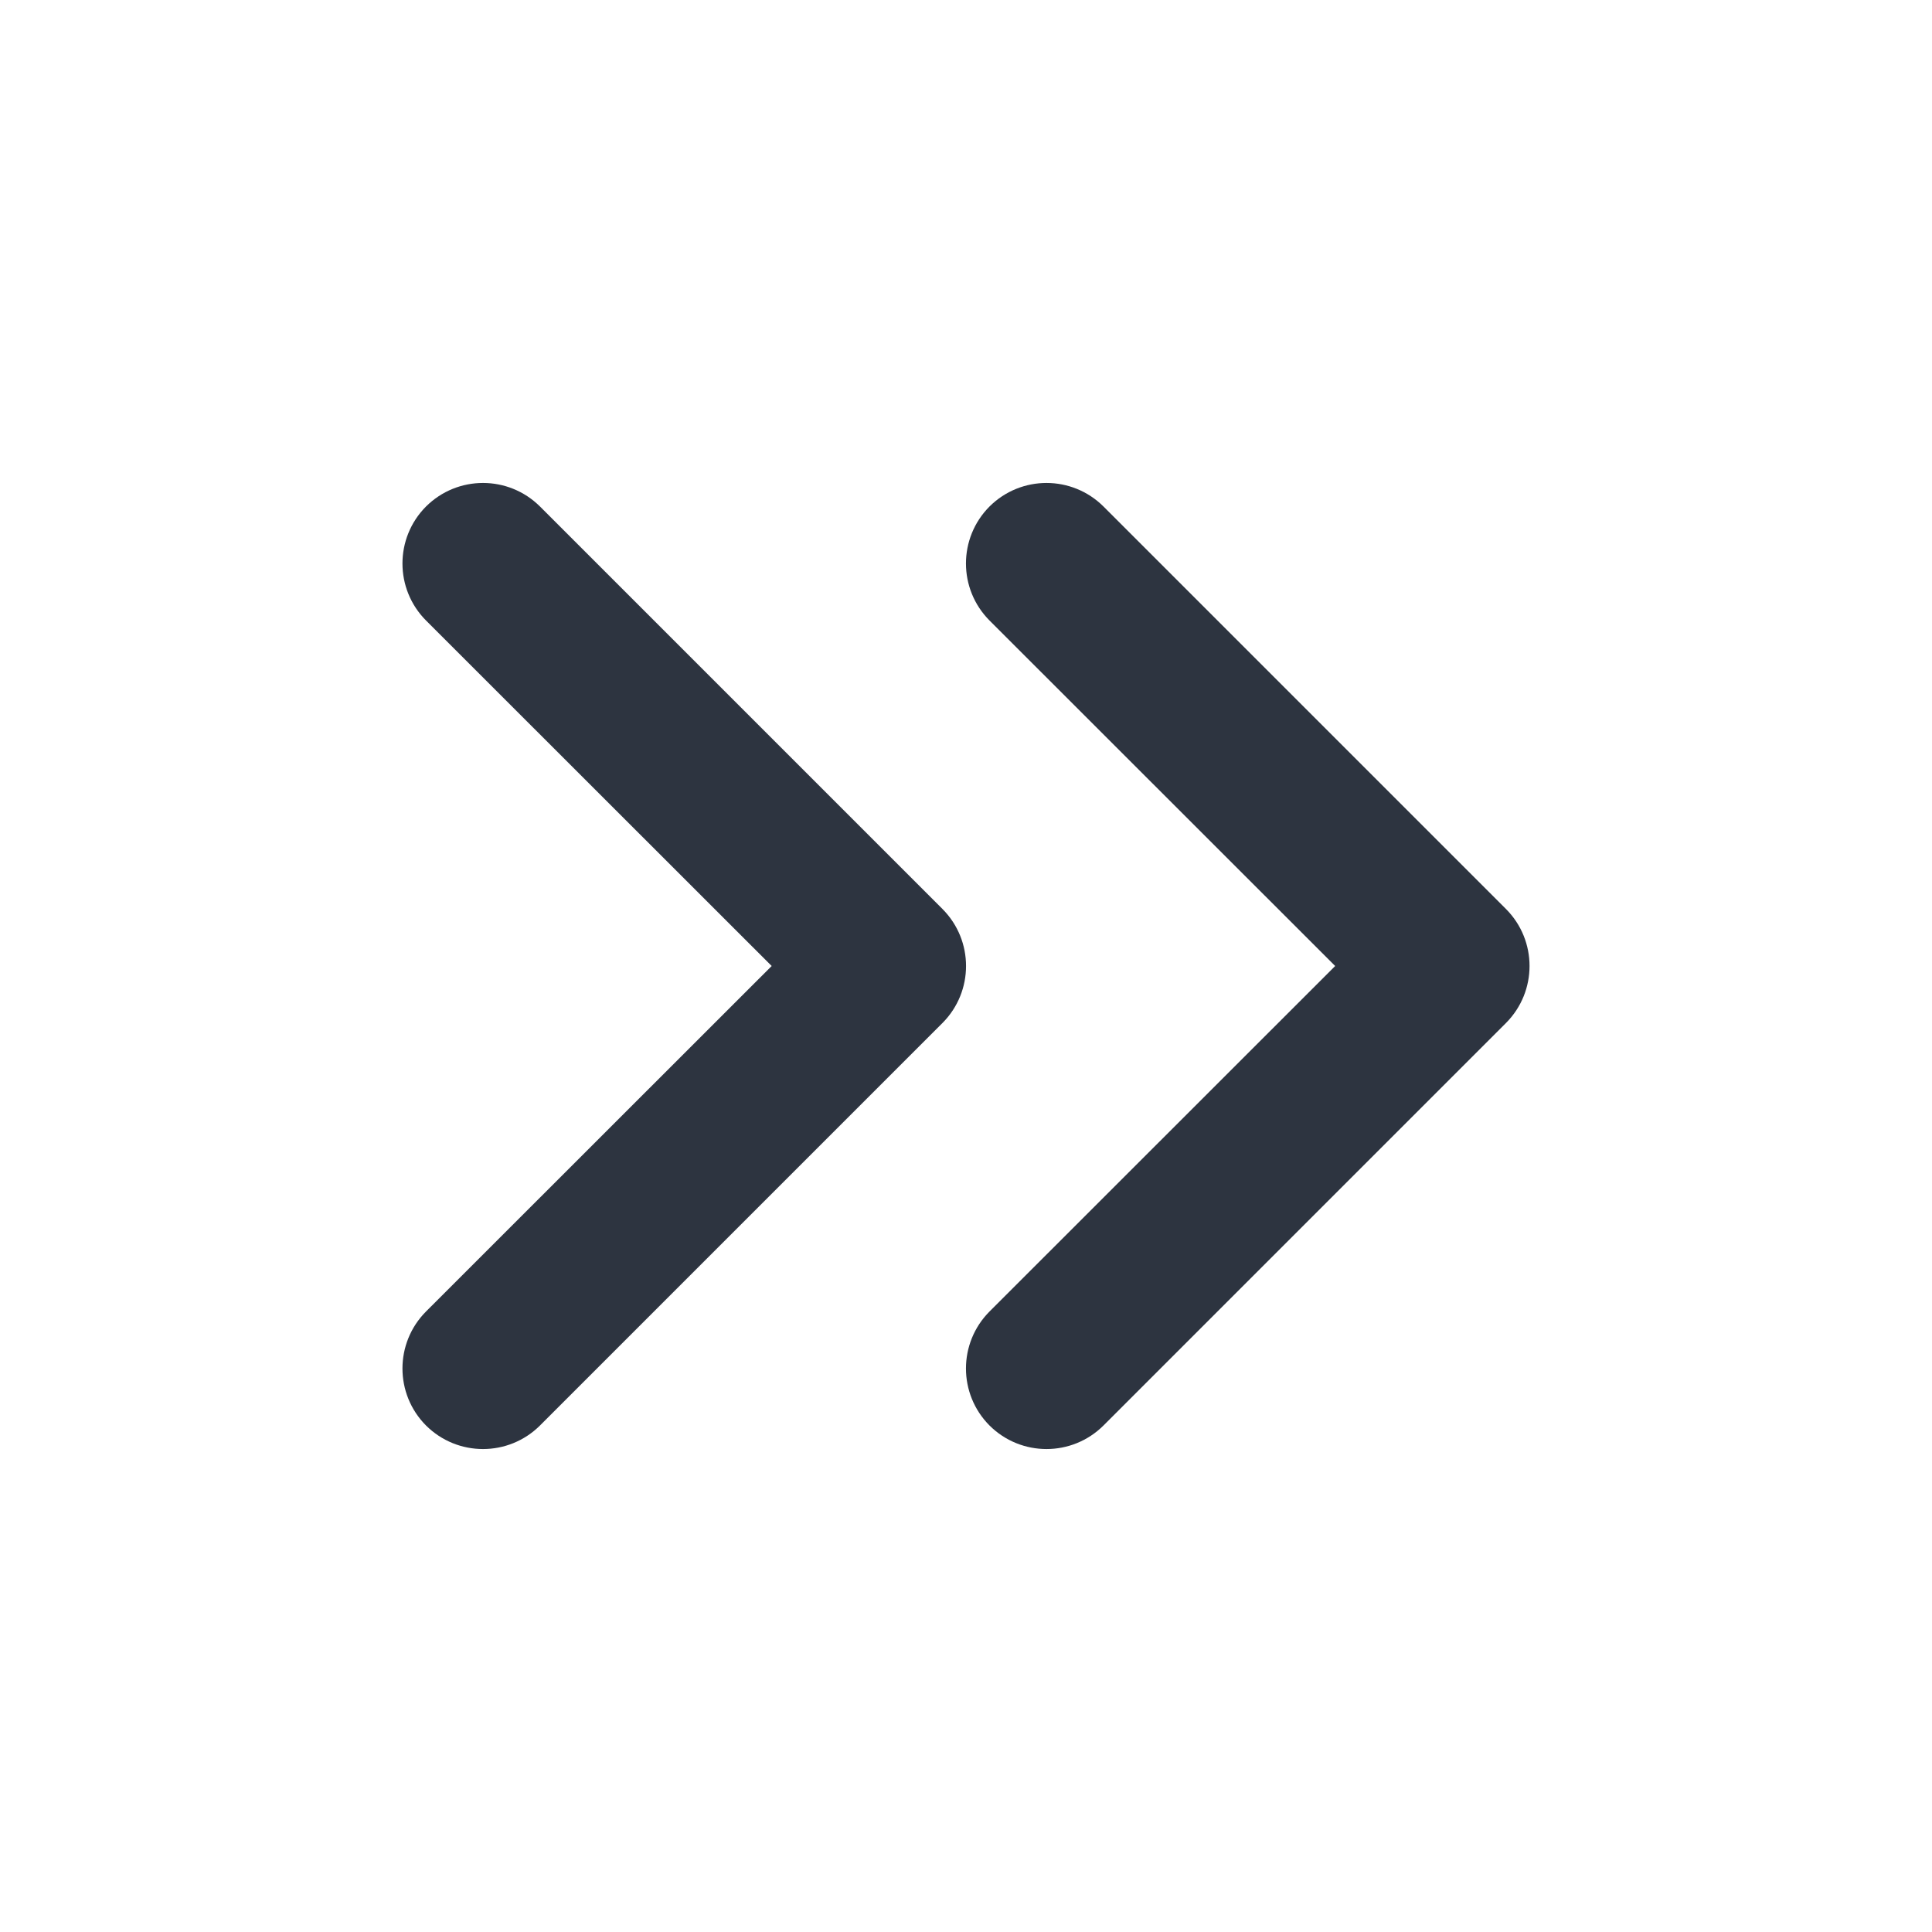
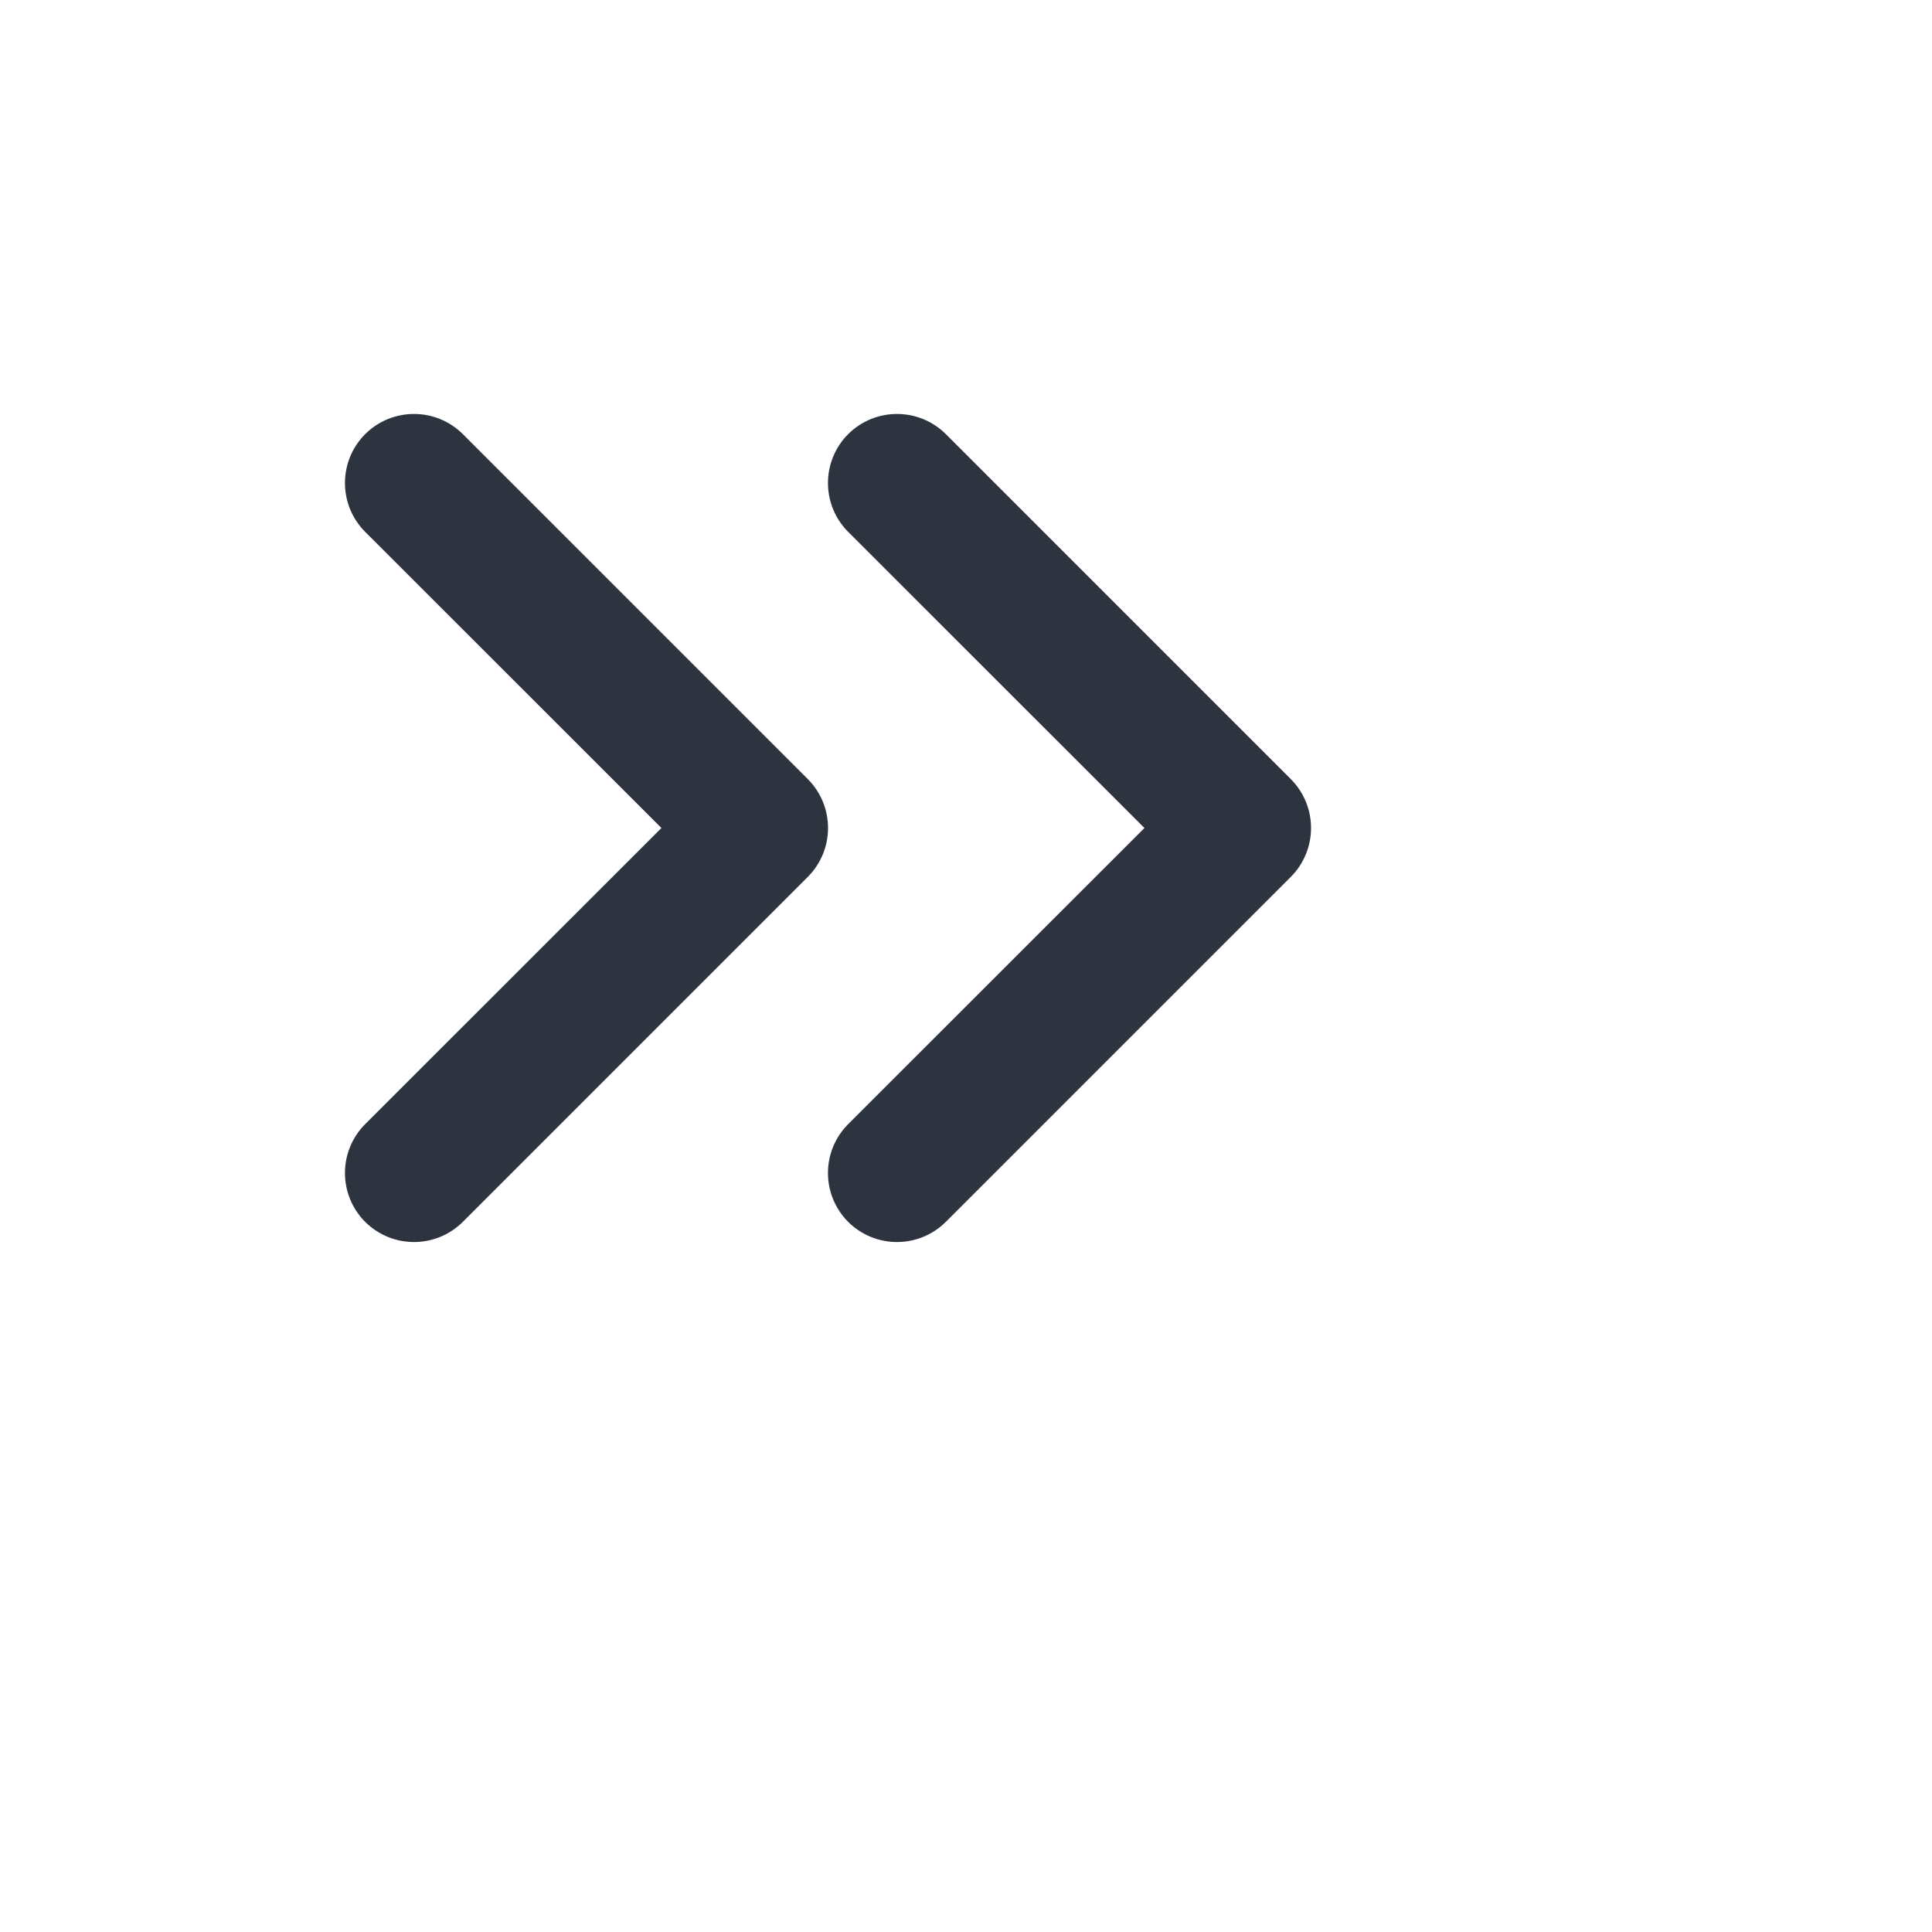
- <svg xmlns="http://www.w3.org/2000/svg" width="12" height="12" viewBox="0 0 12 12" fill="none">
+ <svg xmlns="http://www.w3.org/2000/svg" width="14" height="14" viewBox="0 0 14 14" aria-hidden="true">
  <path fill-rule="evenodd" clip-rule="evenodd" d="M3.354 3.146C3.158 2.951 2.842 2.951 2.646 3.146C2.451 3.342 2.451 3.658 2.646 3.854L4.793 6L2.646 8.146C2.451 8.342 2.451 8.658 2.646 8.854C2.842 9.049 3.158 9.049 3.354 8.854L5.854 6.354C6.049 6.158 6.049 5.842 5.854 5.646L3.354 3.146ZM6.854 3.146C6.658 2.951 6.342 2.951 6.146 3.146C5.951 3.342 5.951 3.658 6.146 3.854L8.293 6L6.146 8.146C5.951 8.342 5.951 8.658 6.146 8.854C6.342 9.049 6.658 9.049 6.854 8.854L9.354 6.354C9.549 6.158 9.549 5.842 9.354 5.646L6.854 3.146Z" fill="#2D3440" />
</svg>
